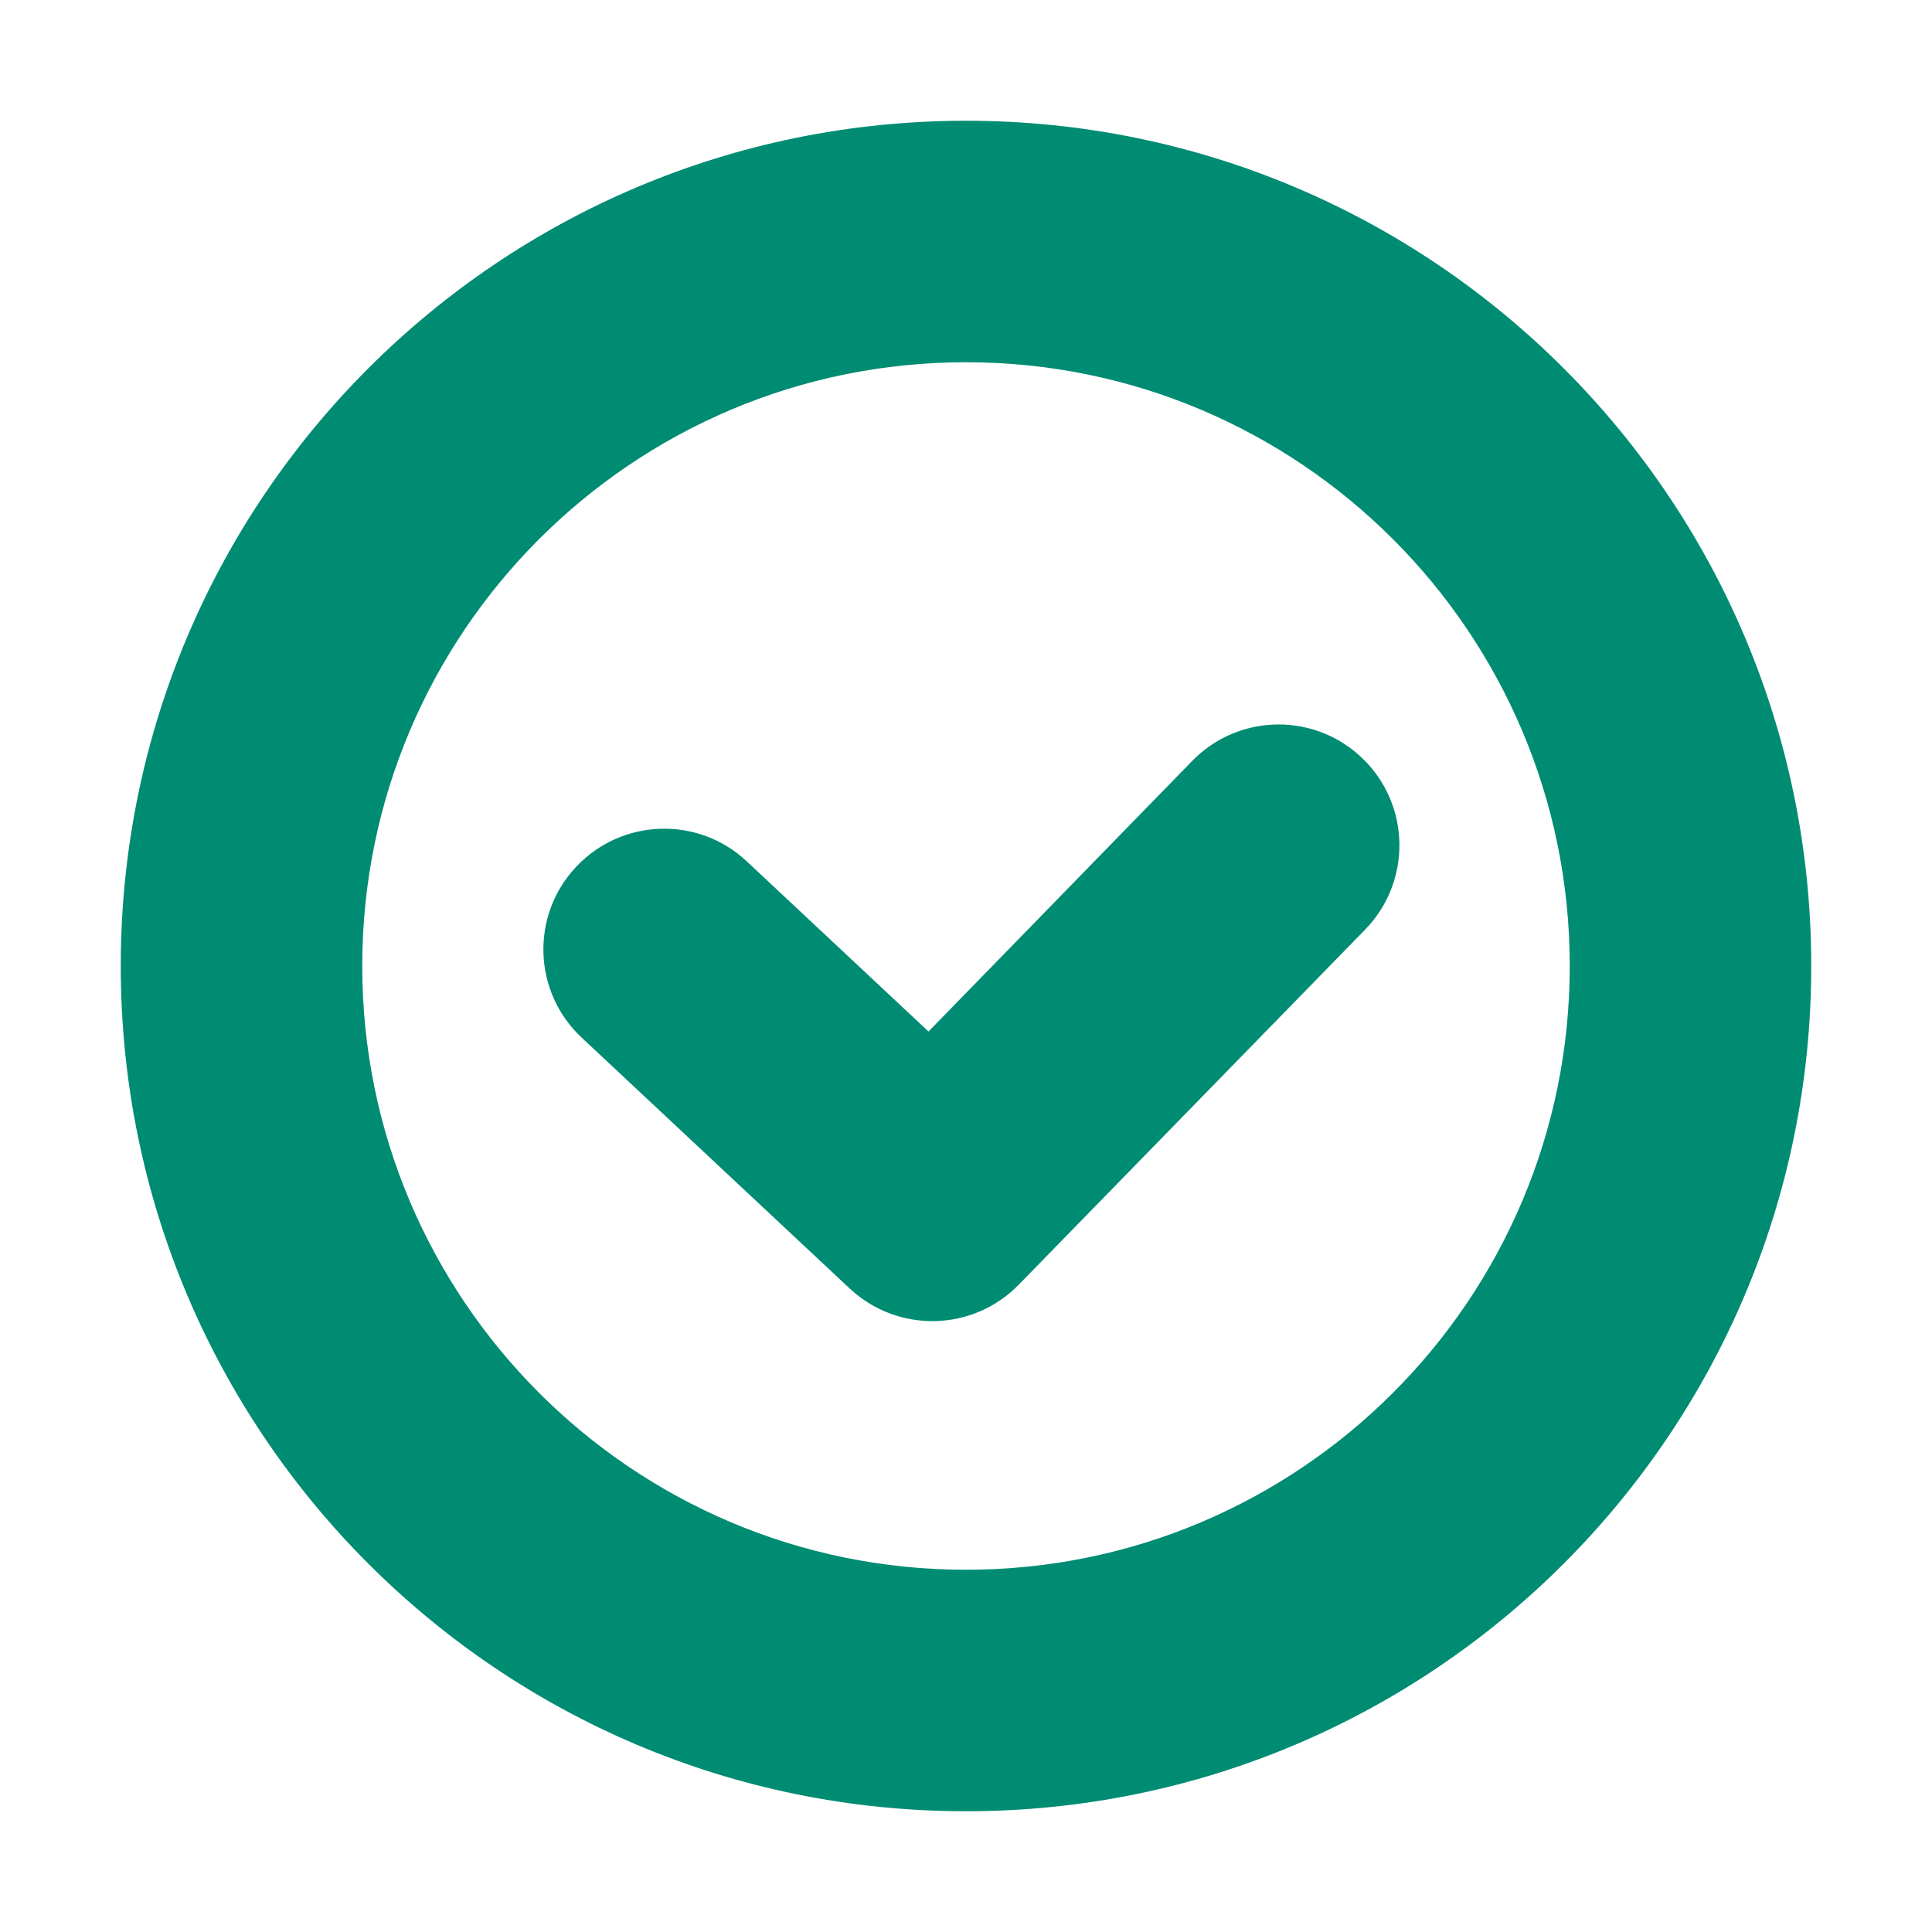
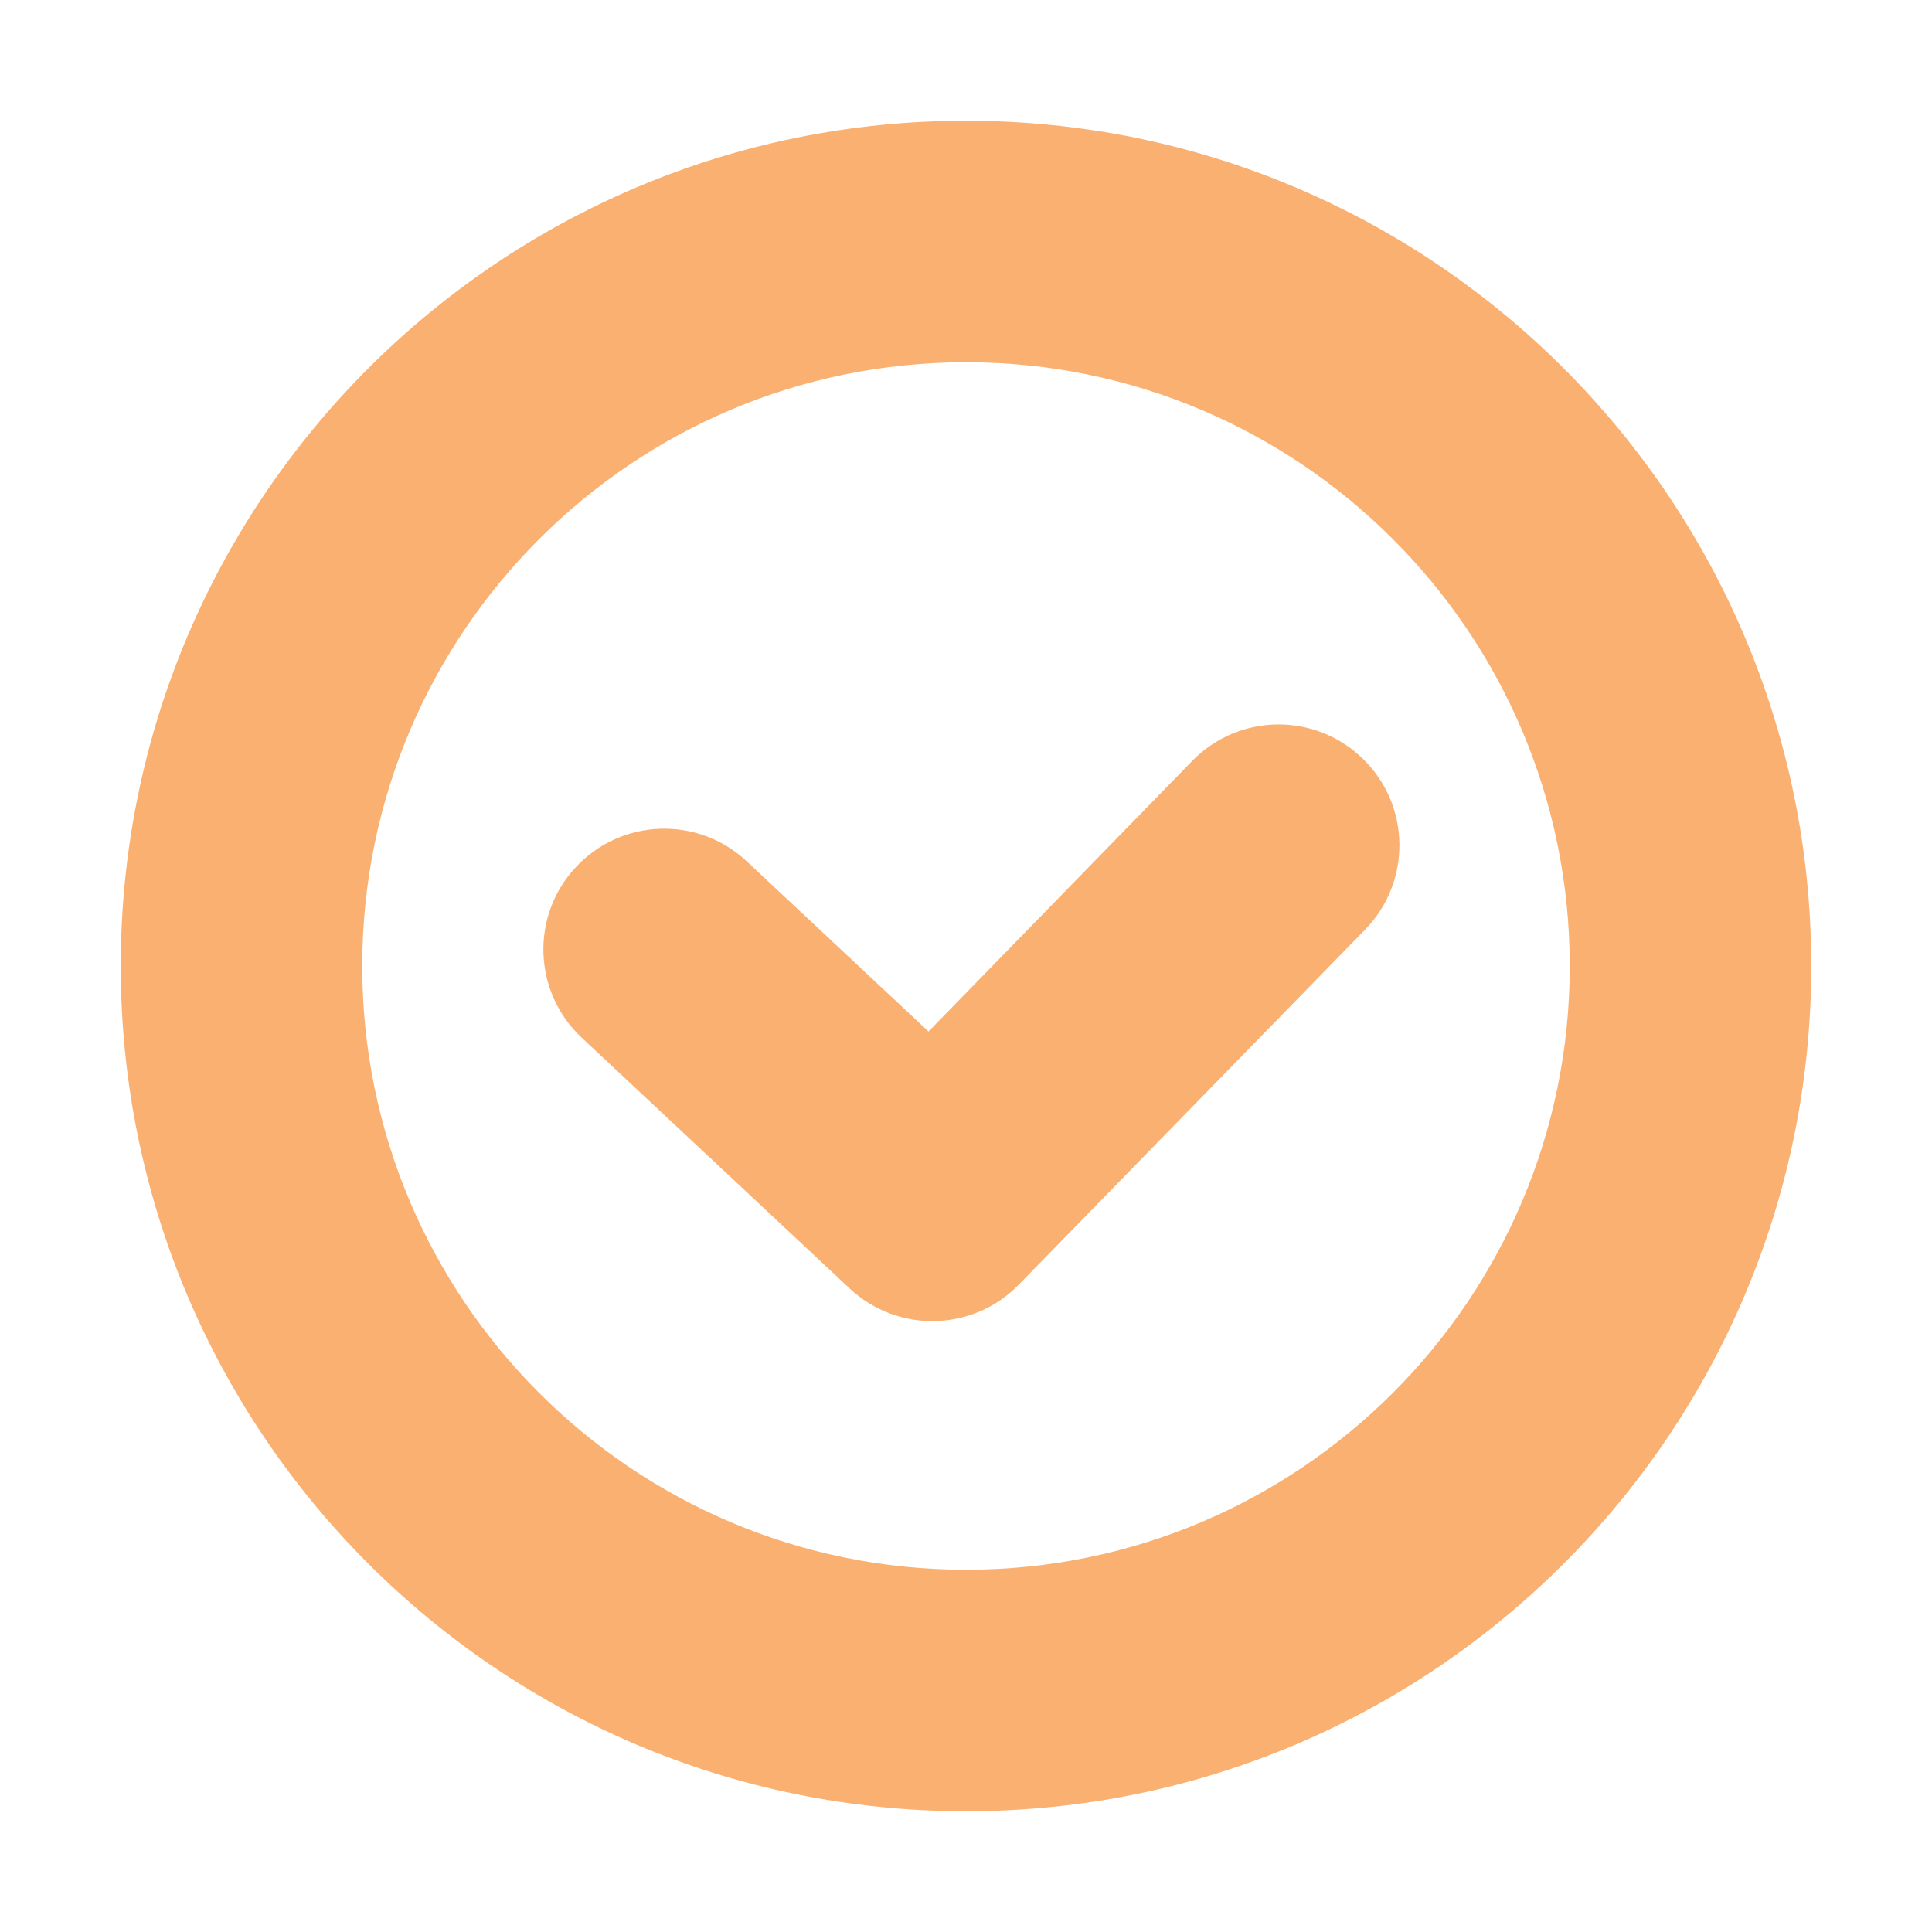
<svg xmlns="http://www.w3.org/2000/svg" width="16" height="16" viewBox="0 0 16 16">
  <g fill="none" fill-rule="evenodd">
    <g>
      <g>
        <path d="M0 0H16V16H0z" transform="translate(-589 -311) translate(589 311)" />
-         <path fill="#008C73" fill-rule="nonzero" d="M8 15c3.866 0 7-3.134 7-7s-3.134-7-7-7-7 3.134-7 7 3.134 7 7 7zm0-2c-2.761 0-5-2.239-5-5s2.239-5 5-5 5 2.239 5 5-2.239 5-5 5z" transform="translate(-589 -311) translate(589 311)" />
-         <path fill="#008C73" fill-rule="nonzero" d="M7.689 8.542l-1.506-1.41c-.403-.377-1.036-.355-1.413.048-.378.403-.356 1.036.047 1.413l2.22 2.078c.398.372 1.02.358 1.4-.032l2.868-2.94c.386-.396.378-1.03-.018-1.415-.395-.386-1.028-.378-1.414.018L7.69 8.542z" transform="translate(-589 -311) translate(589 311)" />
+         <path fill="#FAB071" fill-rule="nonzero" d="M8 15c3.866 0 7-3.134 7-7s-3.134-7-7-7-7 3.134-7 7 3.134 7 7 7zm0-2c-2.761 0-5-2.239-5-5s2.239-5 5-5 5 2.239 5 5-2.239 5-5 5z" transform="translate(-589 -311) translate(589 311)" />
+         <path fill="#FAB071" fill-rule="nonzero" d="M7.689 8.542l-1.506-1.41c-.403-.377-1.036-.355-1.413.048-.378.403-.356 1.036.047 1.413l2.22 2.078c.398.372 1.02.358 1.4-.032l2.868-2.94c.386-.396.378-1.03-.018-1.415-.395-.386-1.028-.378-1.414.018L7.69 8.542z" transform="translate(-589 -311) translate(589 311)" />
      </g>
    </g>
  </g>
</svg>
